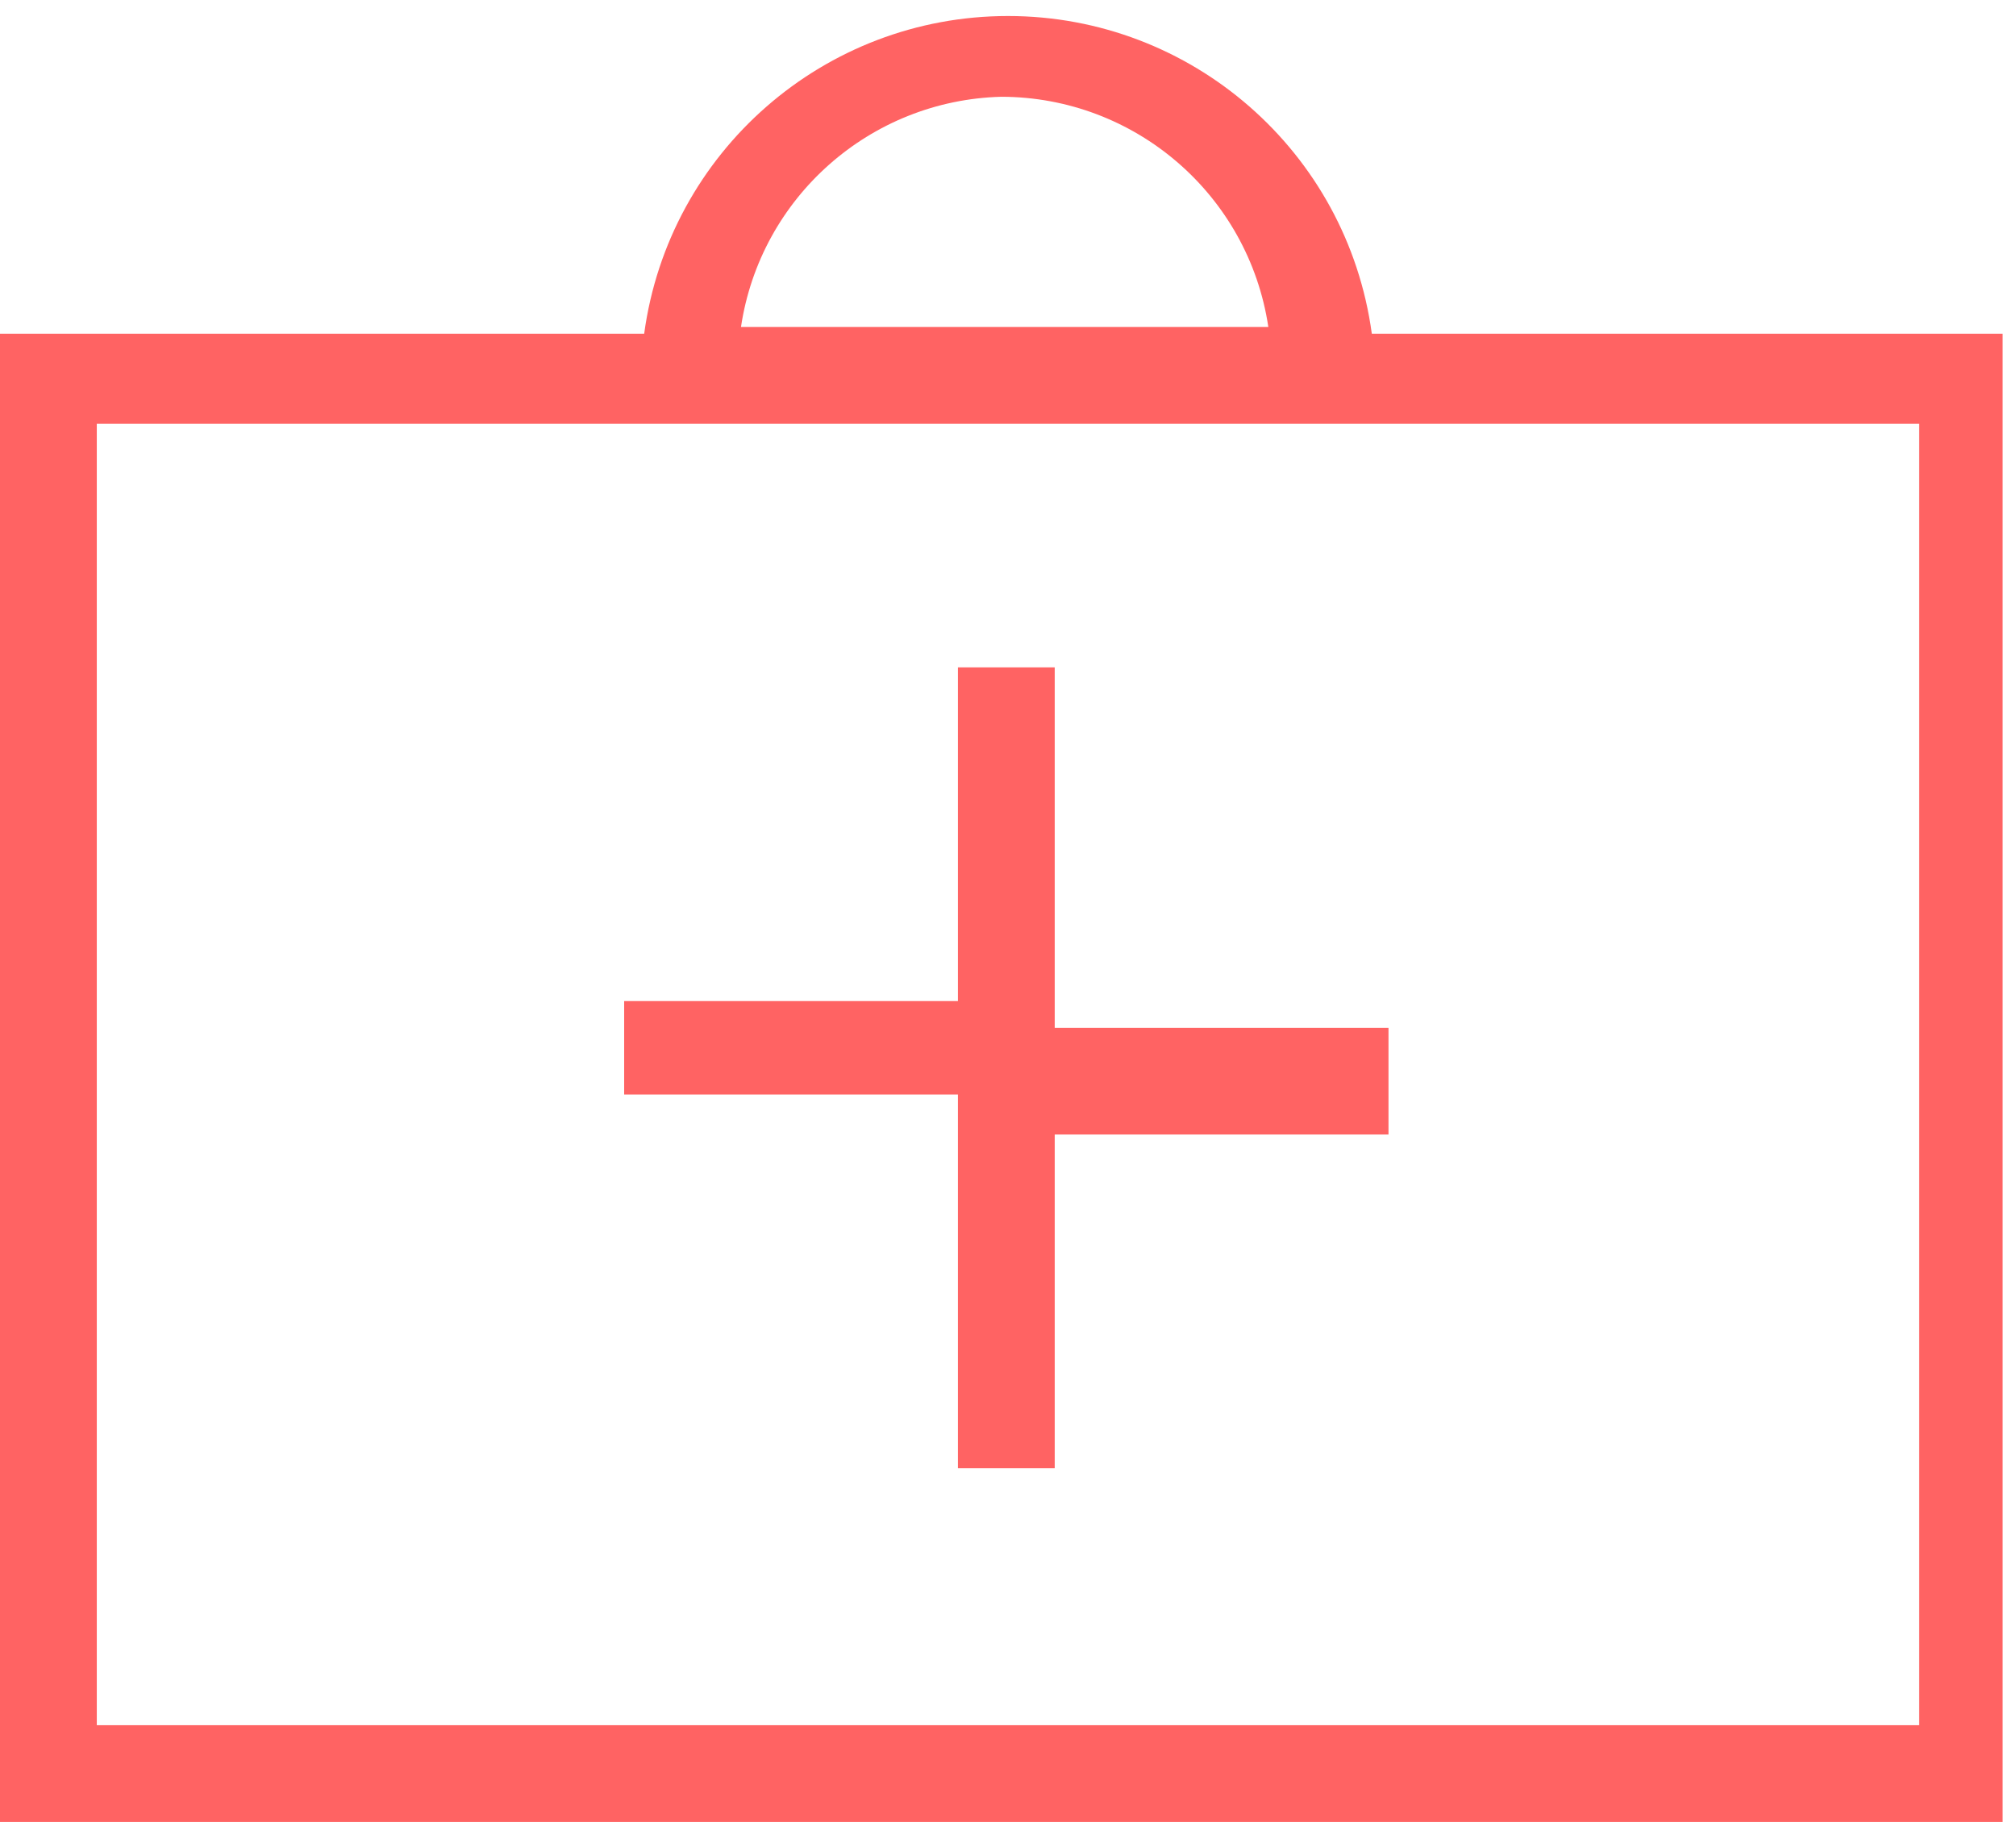
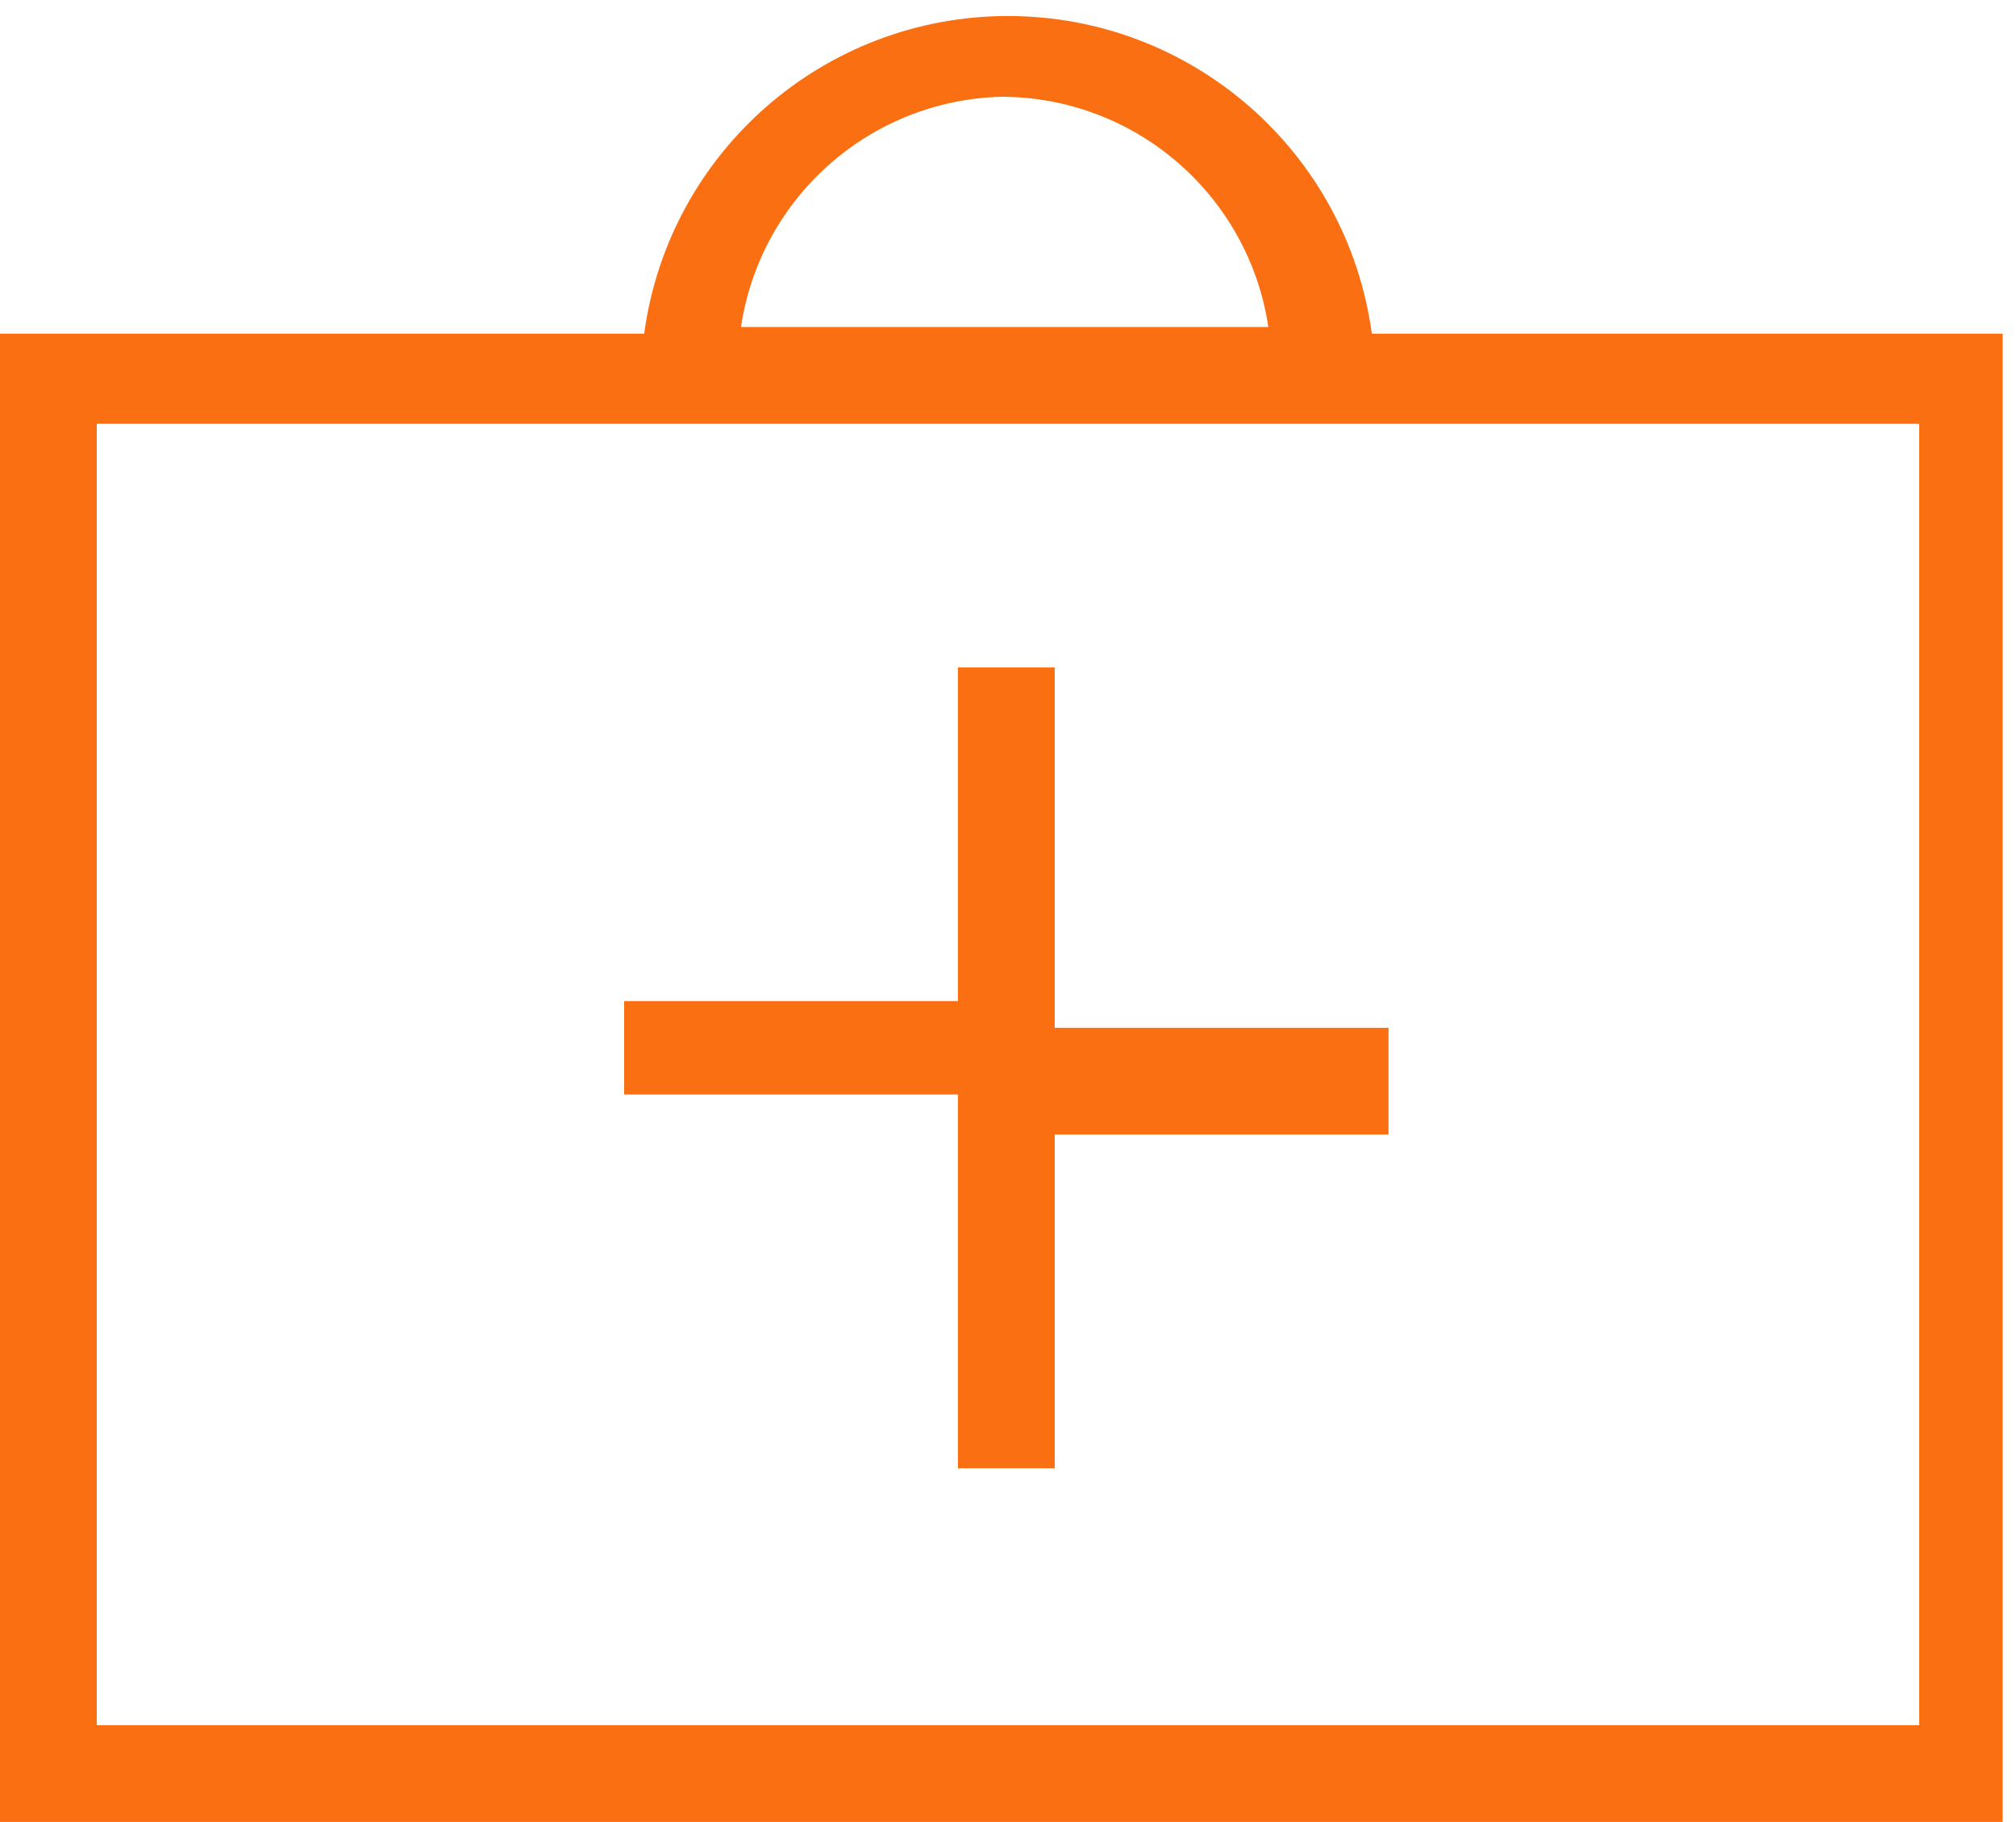
<svg xmlns="http://www.w3.org/2000/svg" viewBox="0 0 6.04 5.46">
  <defs>
-     <style>.cls-1{fill:#ff6363;}</style>
+     <style>.cls-1{fill:#f96f12;}</style>
  </defs>
  <g id="Layer_2" data-name="Layer 2">
    <g id="Layer_1-2" data-name="Layer 1">
      <path class="cls-1" d="M4.11,1A1.1,1.1,0,0,0,1.93,1H0V5.46H6V1ZM3,.29a.81.81,0,0,1,.8.69H2.22A.81.81,0,0,1,3,.29ZM5.75,5.17H.29V1.27H5.75ZM2.87,4.4h.29v-1h1V3.08h-1V2H2.87v1h-1v.28h1Z" />
    </g>
  </g>
</svg>
